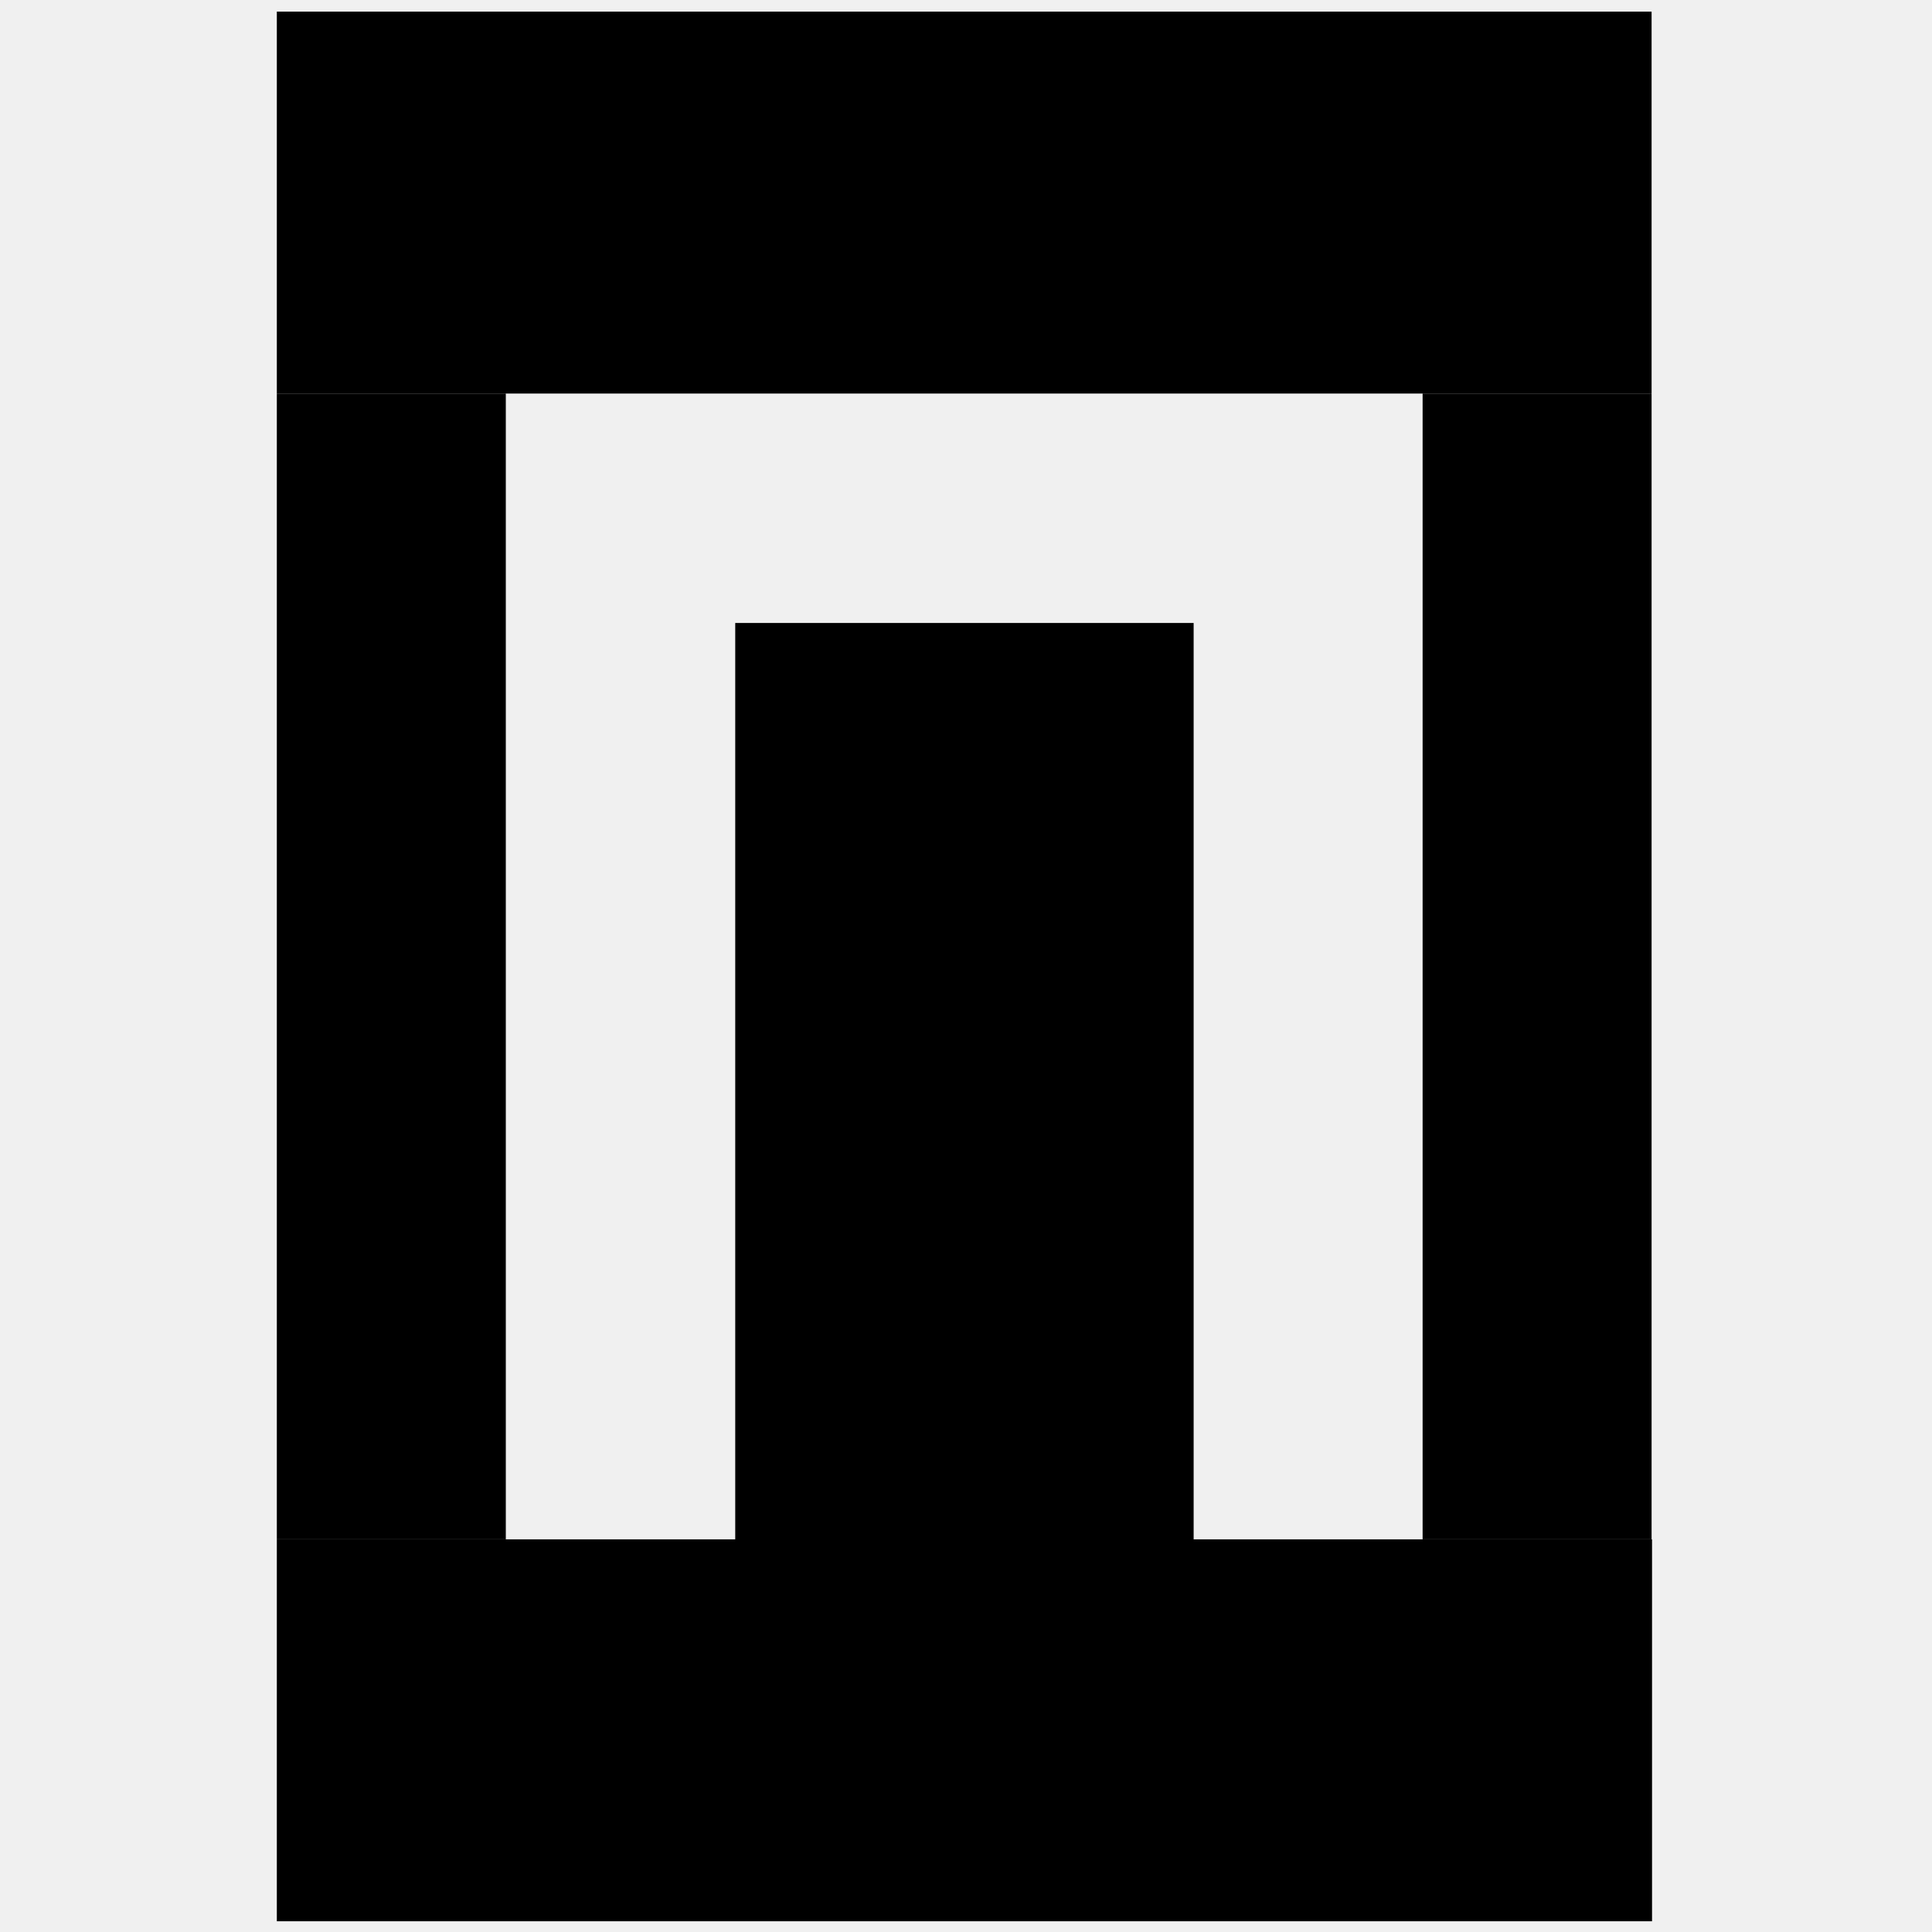
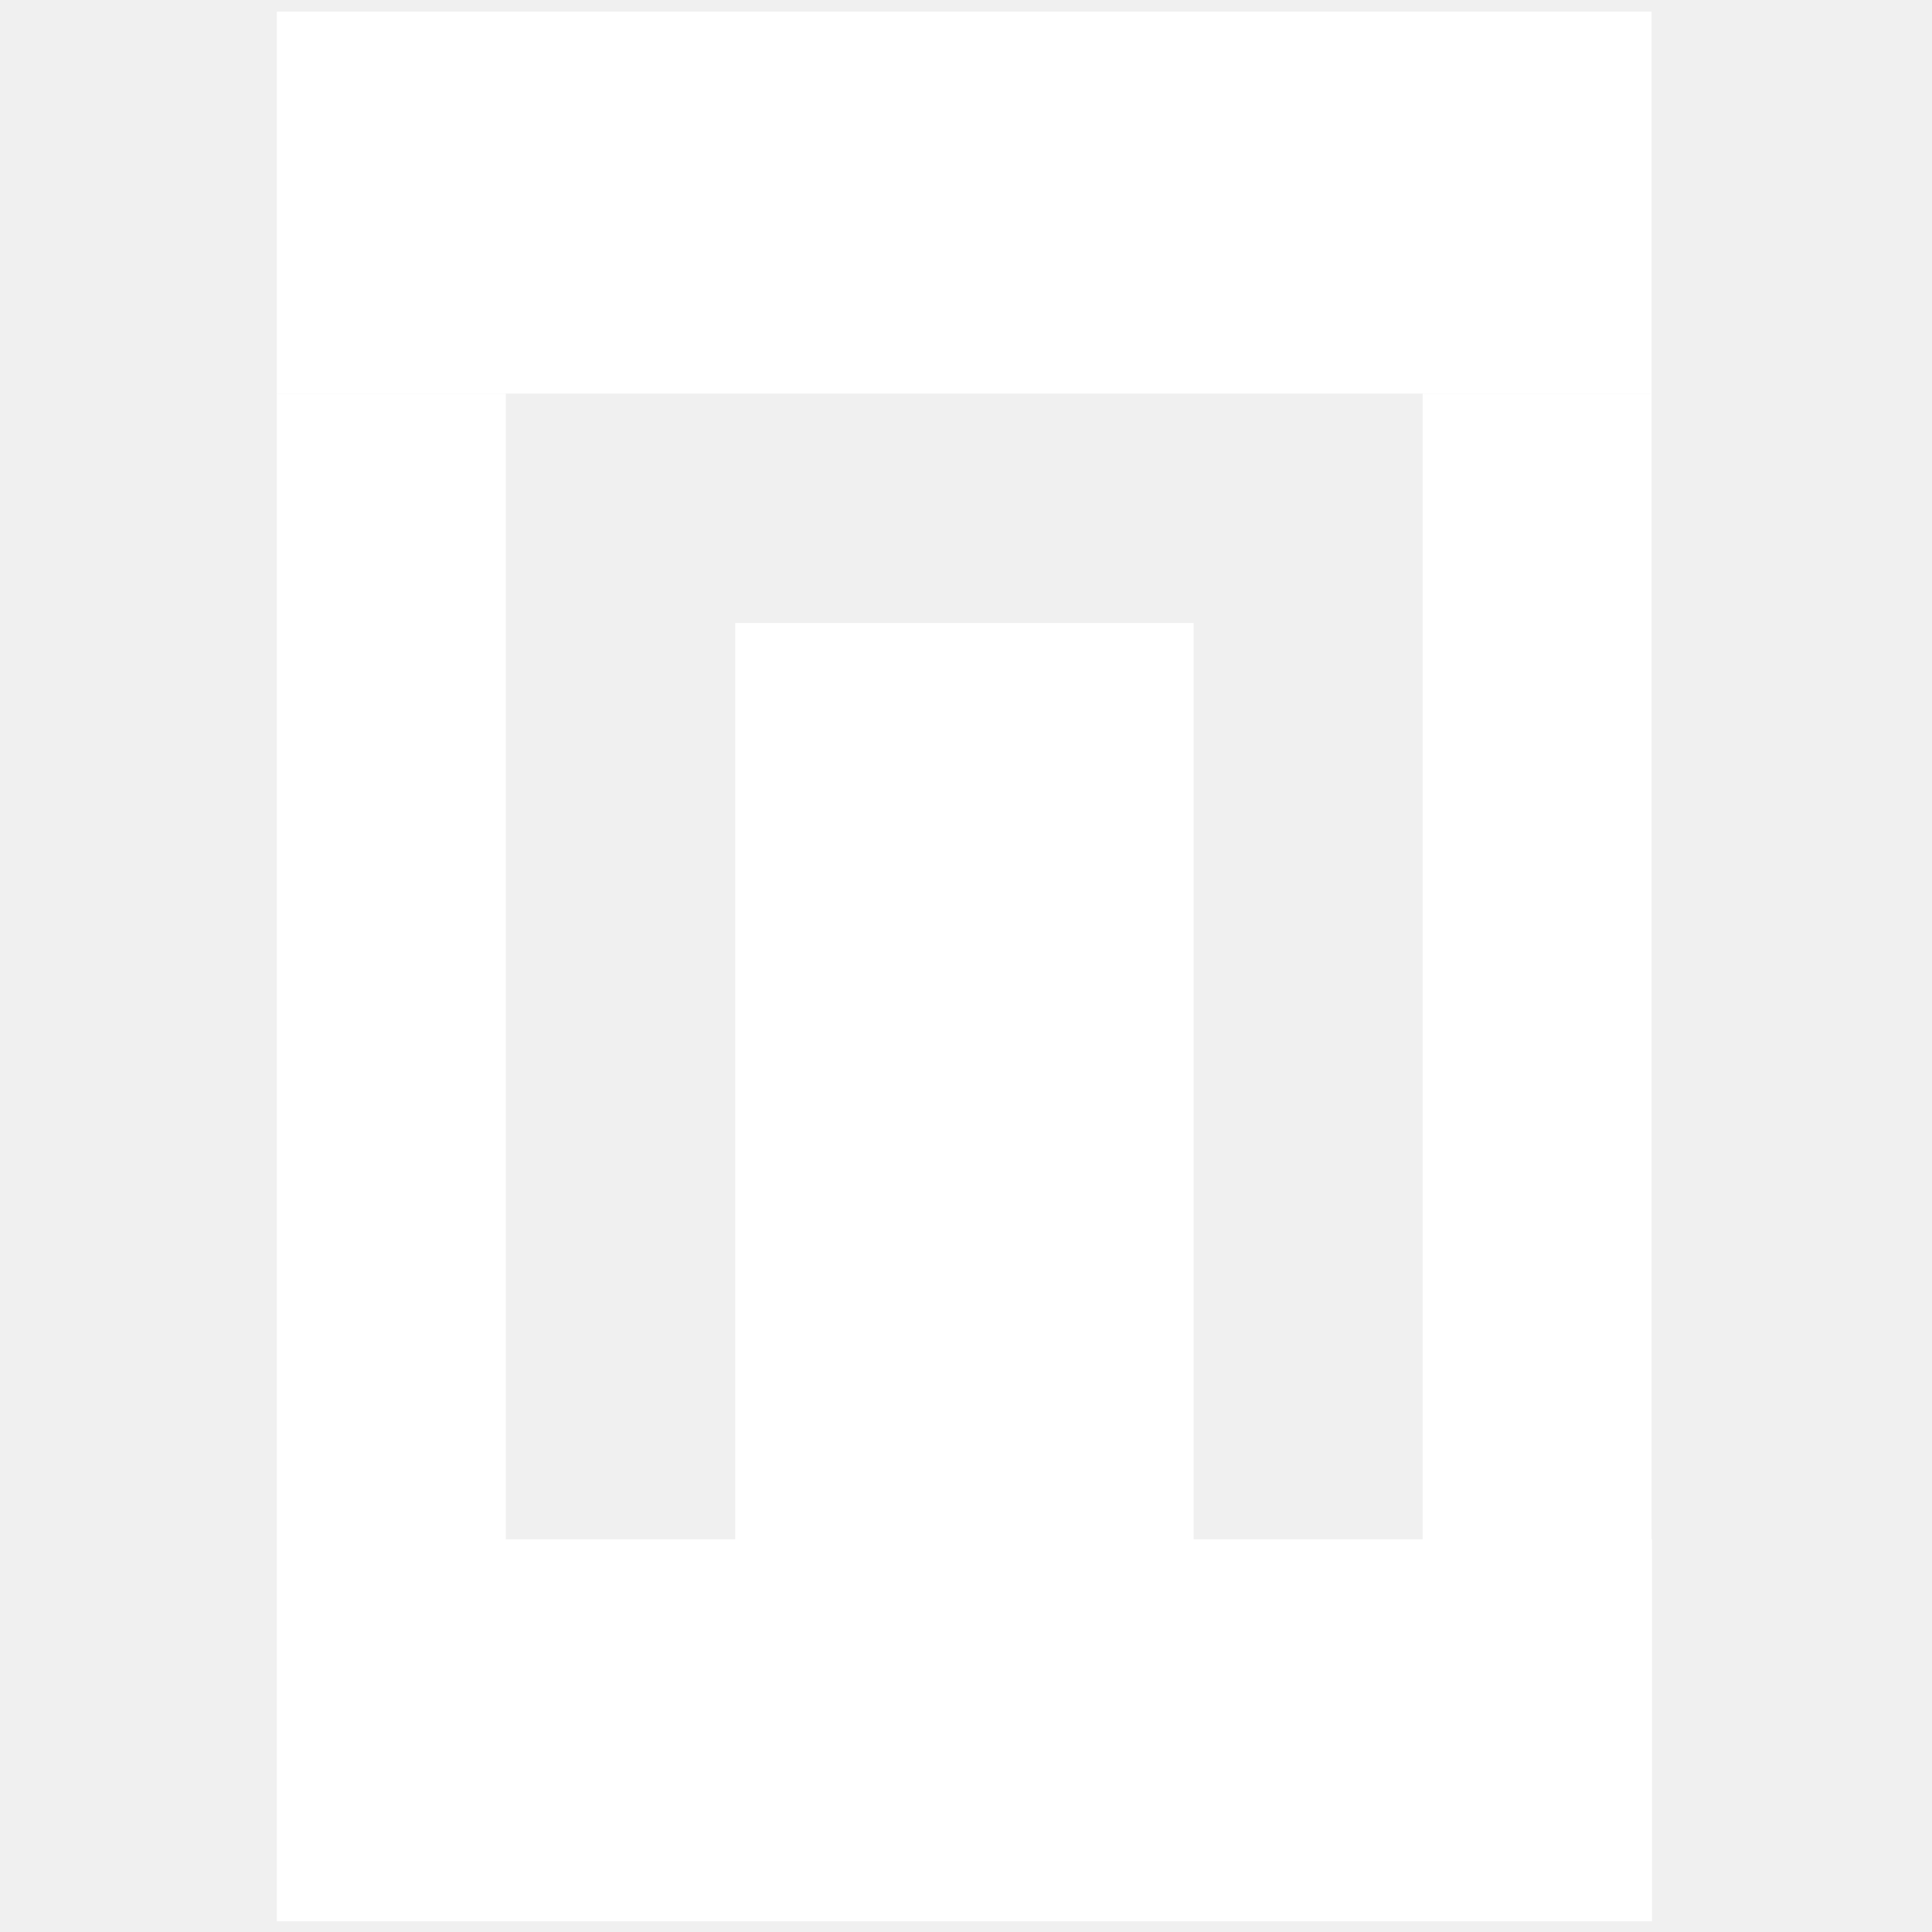
<svg xmlns="http://www.w3.org/2000/svg" version="1.1" id="Layer_1" x="0px" y="0px" viewBox="0 0 432 432" style="enable-background:new 0 0 432 432;" xml:space="preserve">
-   <polygon points="164.4,344.2 164.4,139.3 266.9,139.3 266.9,344.2 369.4,344.2 369.4,429.6 61.9,429.6 61.9,344.2 " />
-   <rect x="61.9" y="2.6" width="307.4" height="85.4" />
-   <rect x="61.9" y="88" width="51.2" height="256.2" />
-   <rect x="318.1" y="88" width="51.2" height="256.2" />
+   <style type="text/css">
+ 	.st0{fill:#FFFFFF;}
+ </style>
+   <polygon class="st0" points="164.4,344.2 164.4,139.3 266.9,139.3 266.9,344.2 369.4,344.2 369.4,429.6 61.9,429.6 61.9,344.2 " />
+   <rect x="61.9" y="2.6" class="st0" width="307.4" height="85.4" />
+   <rect x="61.9" y="88" class="st0" width="51.2" height="256.2" />
+   <rect x="318.1" y="88" class="st0" width="51.2" height="256.2" />
</svg>
